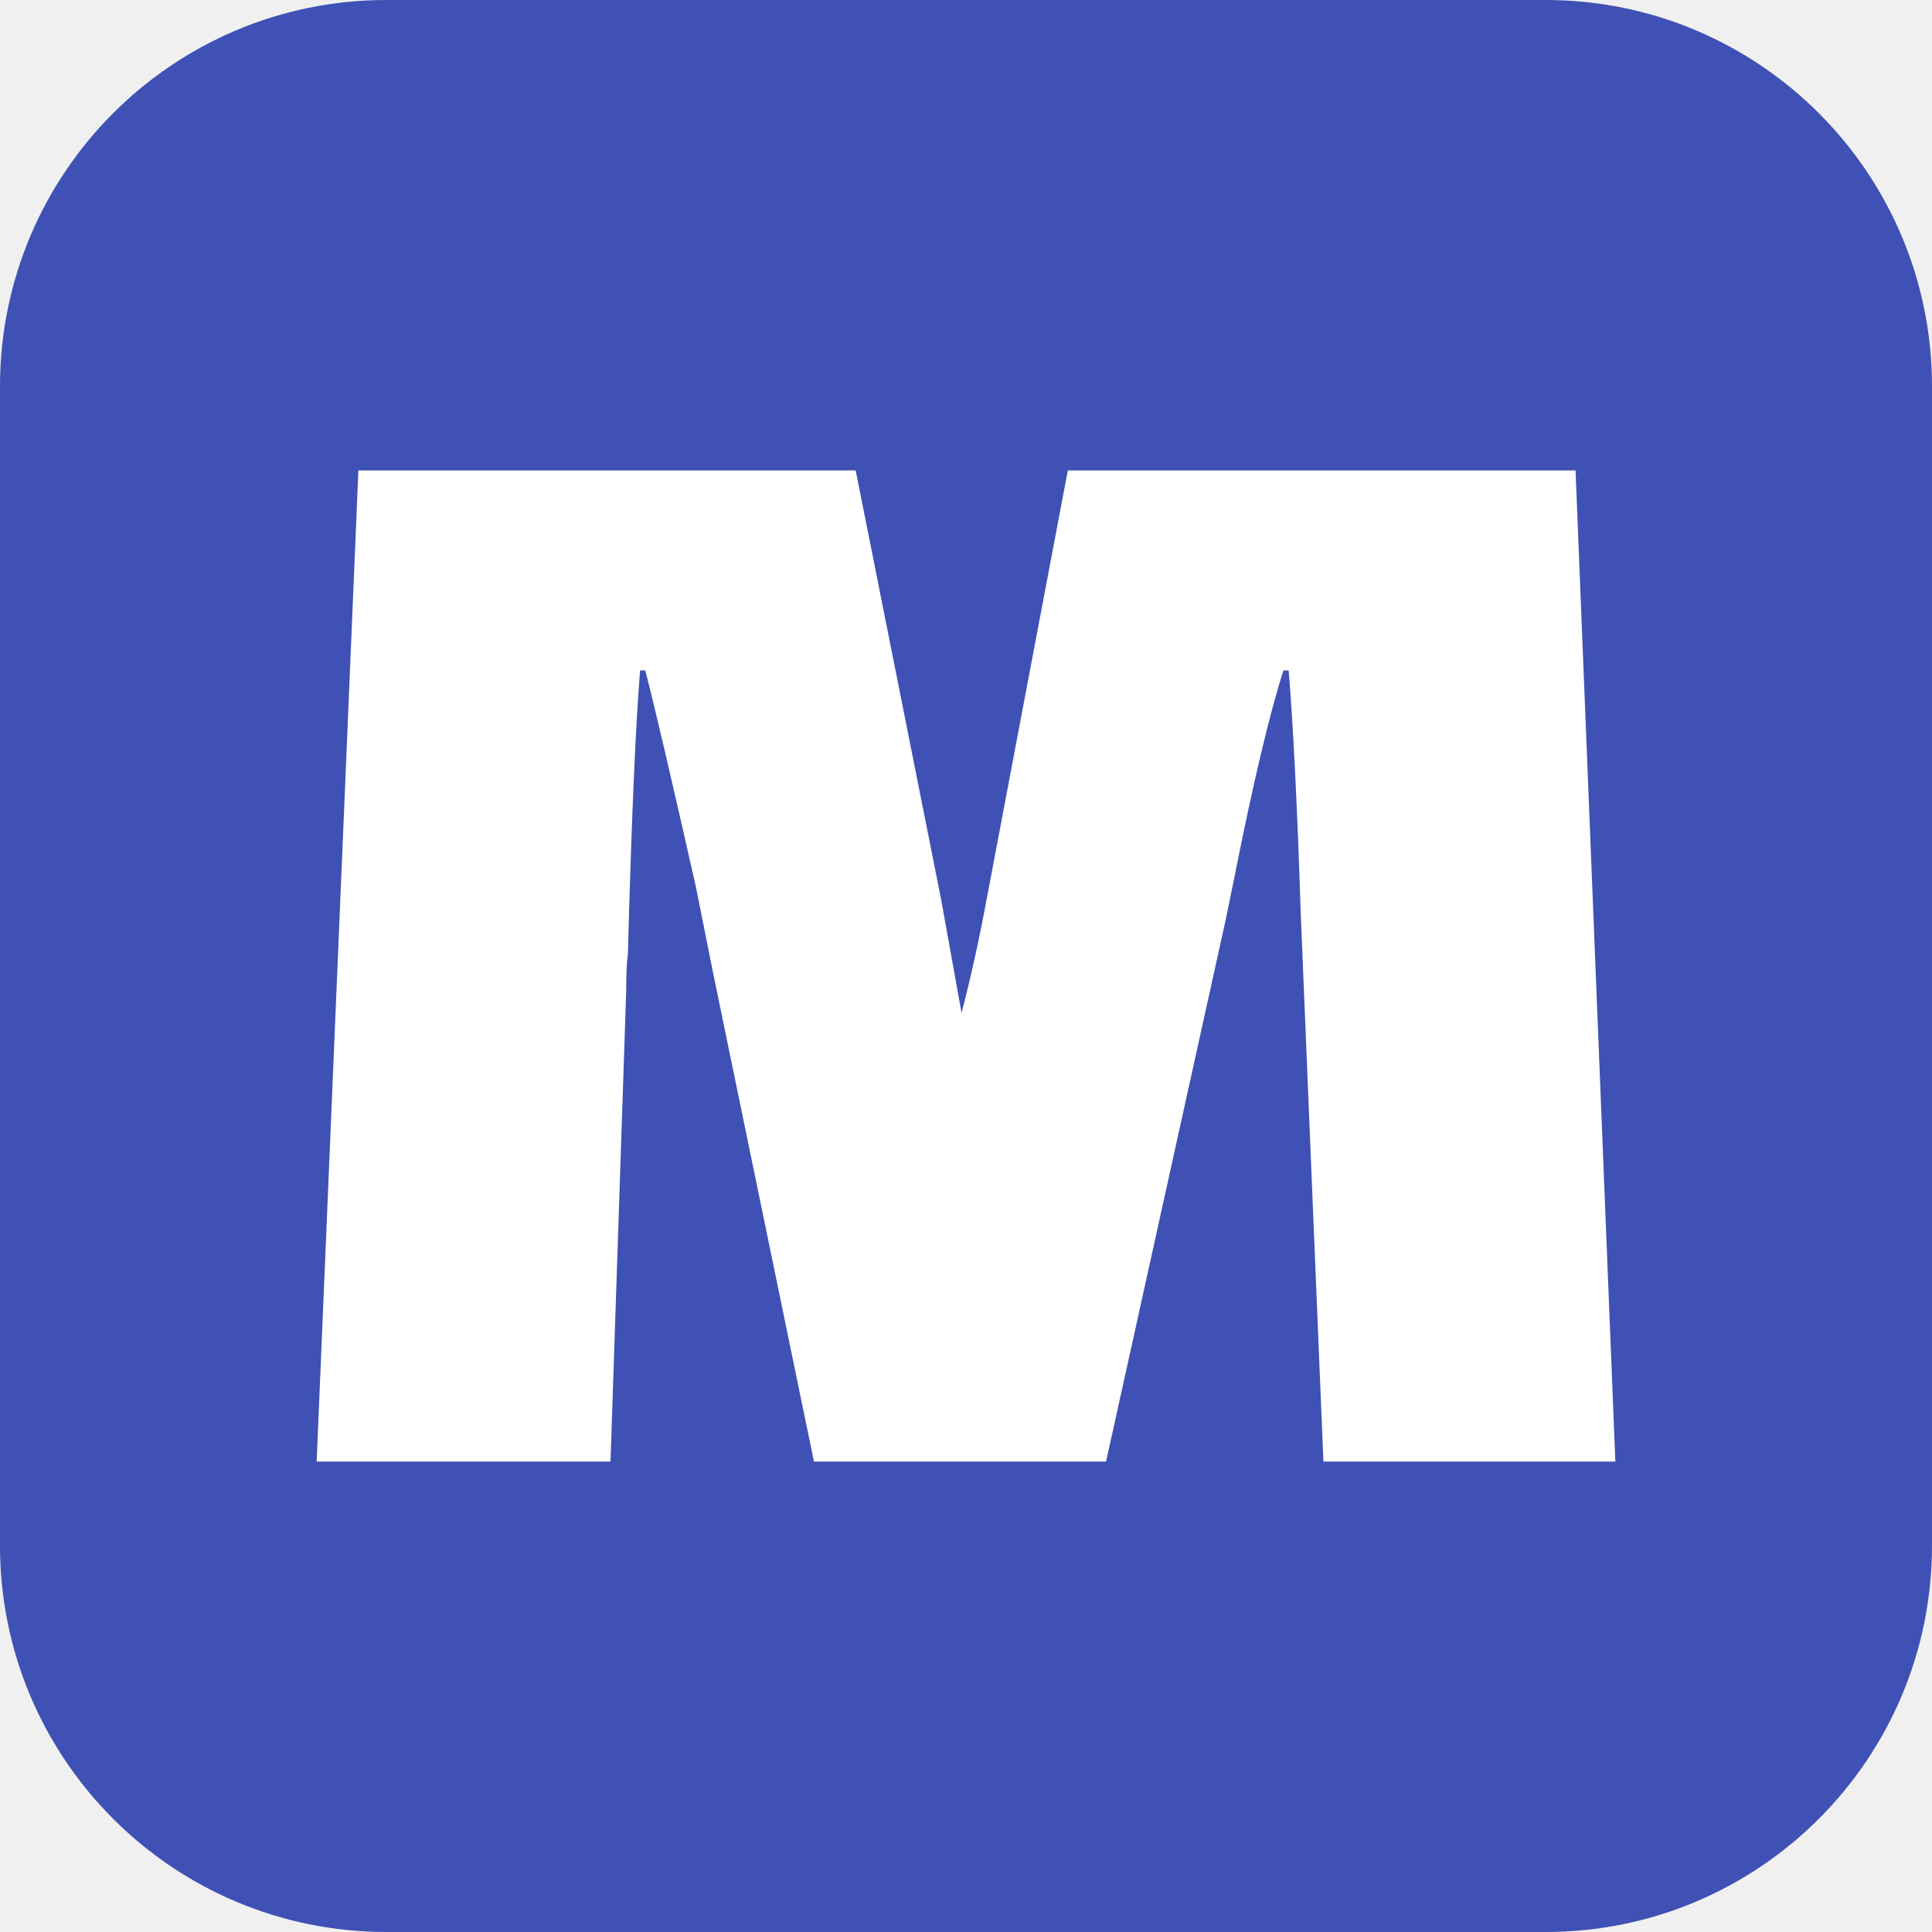
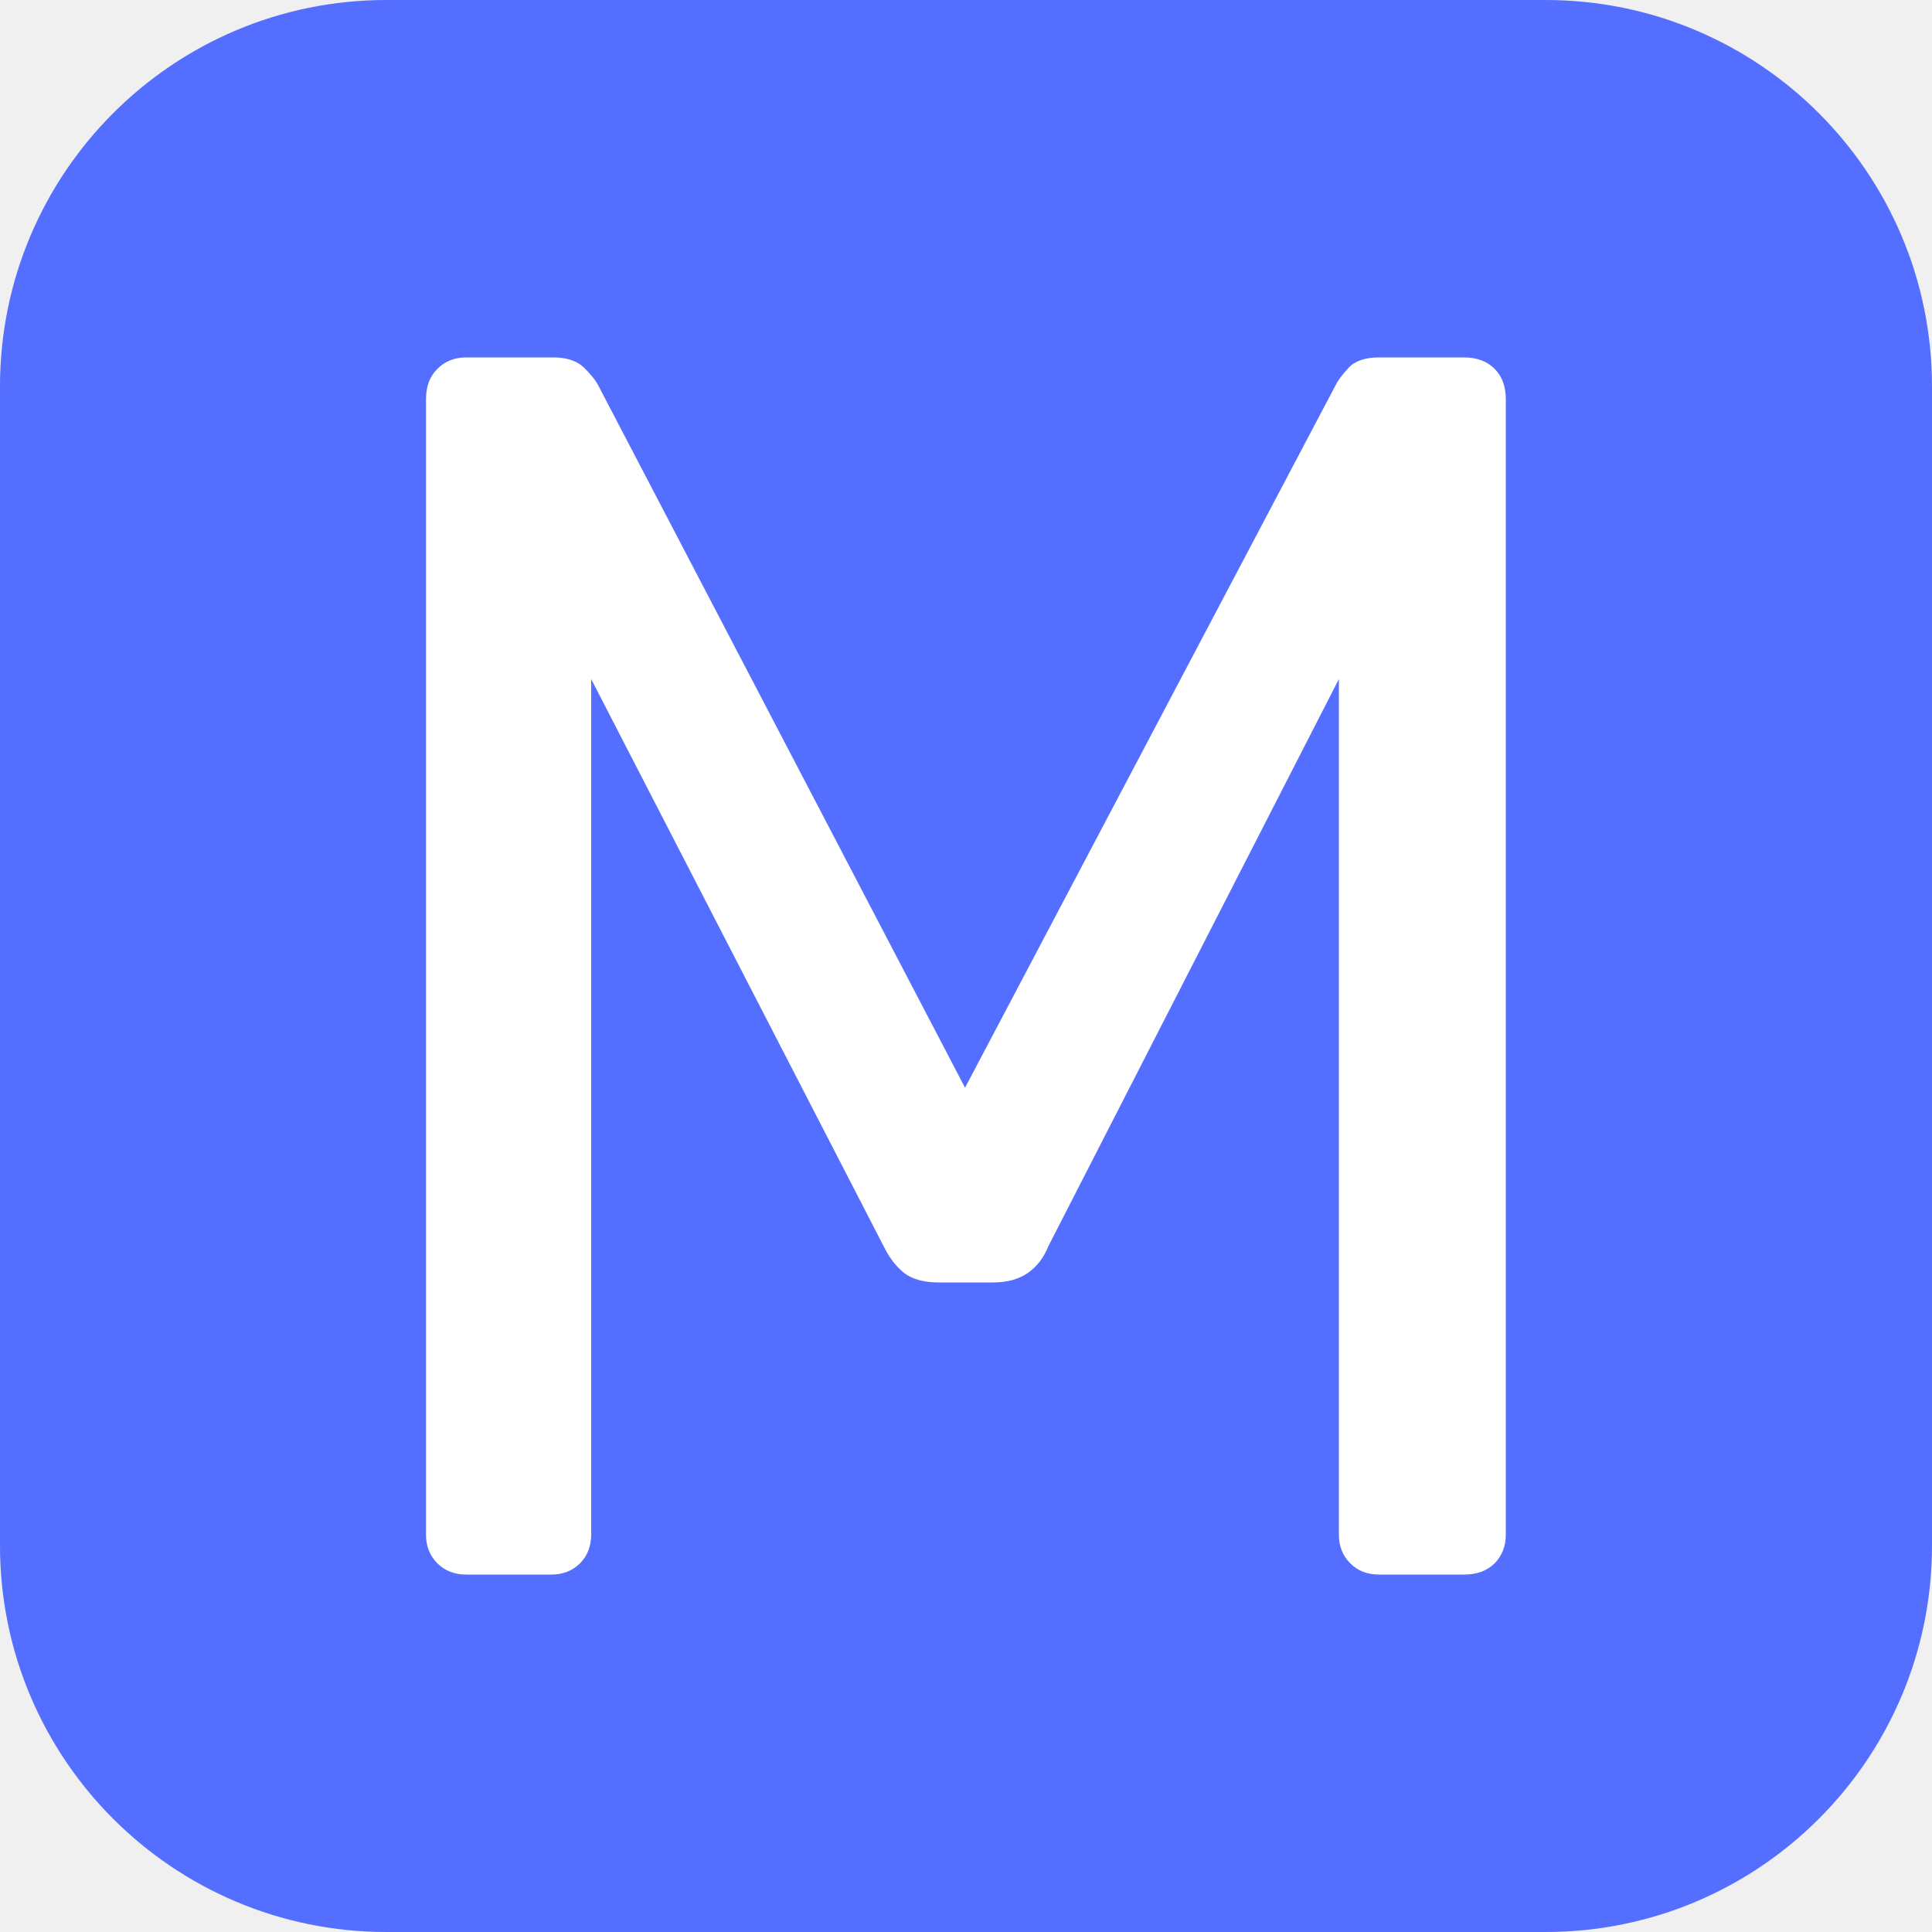
<svg xmlns="http://www.w3.org/2000/svg" width="256" height="256" viewBox="0 0 100 100">
-   <rect width="100" height="100" rx="20" fill="#3f51b5" />
-   <path fill="#fff" d="M81.55 24.35L83.61 75.65L68.50 75.65L67.33 47.39Q67.06 39.02 66.70 34.70L66.70 34.70L66.43 34.70Q65.34 38.12 63.91 45.32L63.91 45.32L63.45 47.57L57.25 75.65L42.13 75.65L36.91 50.36L36.01 45.86Q34.12 37.49 33.40 34.70L33.40 34.70L33.13 34.70Q32.77 39.20 32.50 49.37L32.50 49.37Q32.41 50.00 32.41 51.35L32.41 51.35L31.60 75.65L16.39 75.65L18.55 24.35L44.29 24.35L48.70 46.49L49.77 52.43Q50.50 49.64 51.13 46.22L51.13 46.22L55.27 24.35L81.55 24.35Z" />
+   <rect width="100" height="100" rx="20" fill="#546eff" />
+   <path d="M28.53 81.50L24.13 81.50Q23.23 81.50 22.64 80.92Q22.05 80.33 22.05 79.43L22.05 79.43L22.05 20.66Q22.05 19.67 22.64 19.09Q23.23 18.50 24.13 18.50L24.13 18.50L28.63 18.50Q29.70 18.50 30.24 19.04Q30.78 19.58 30.96 19.94L30.96 19.94L49.95 56.30L69.13 19.94Q69.30 19.58 69.80 19.04Q70.30 18.50 71.38 18.50L71.38 18.50L75.78 18.50Q76.77 18.50 77.36 19.09Q77.94 19.67 77.94 20.66L77.94 20.66L77.94 79.43Q77.94 80.33 77.36 80.92Q76.77 81.50 75.78 81.50L75.78 81.50L71.38 81.50Q70.47 81.50 69.89 80.92Q69.30 80.33 69.30 79.43L69.30 79.43L69.30 35.15L54.27 64.49Q53.91 65.39 53.20 65.89Q52.48 66.38 51.40 66.38L51.40 66.38L48.60 66.38Q47.44 66.38 46.80 65.89Q46.17 65.39 45.73 64.49L45.73 64.49L30.60 35.15L30.60 79.43Q30.60 80.33 30.02 80.92Q29.43 81.50 28.53 81.50L28.53 81.50Z" fill="#fff" />
</svg>
